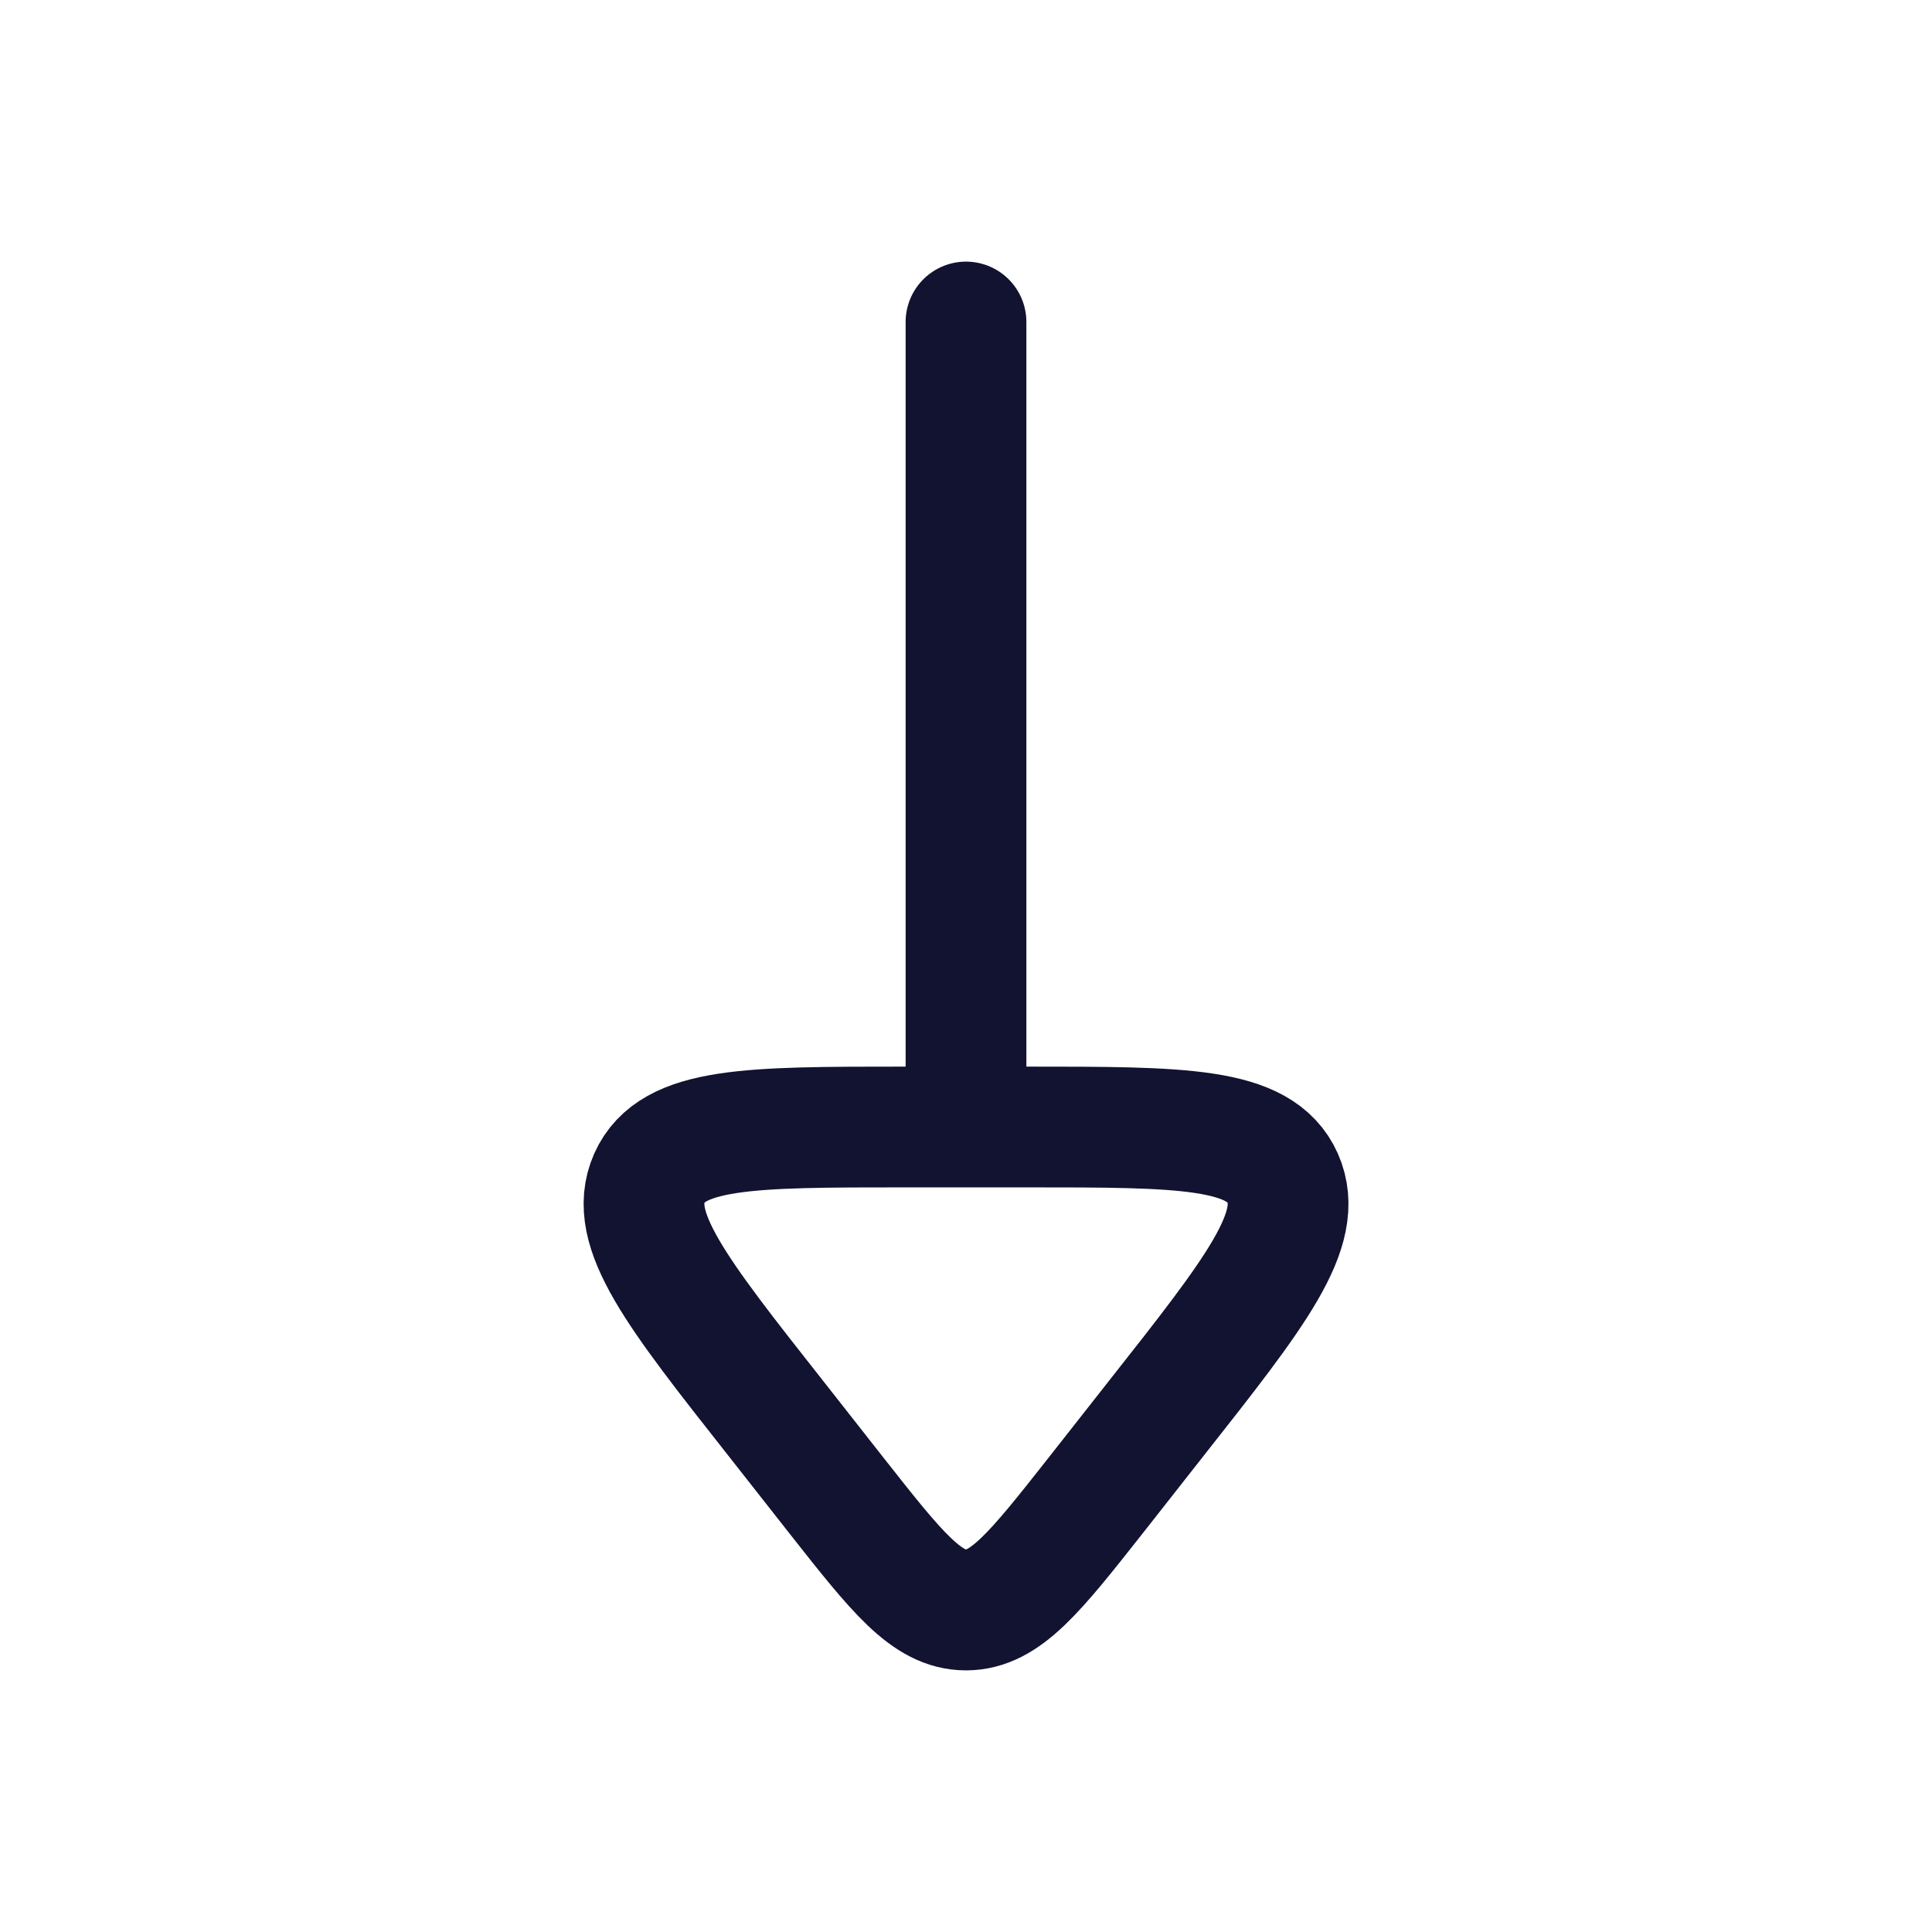
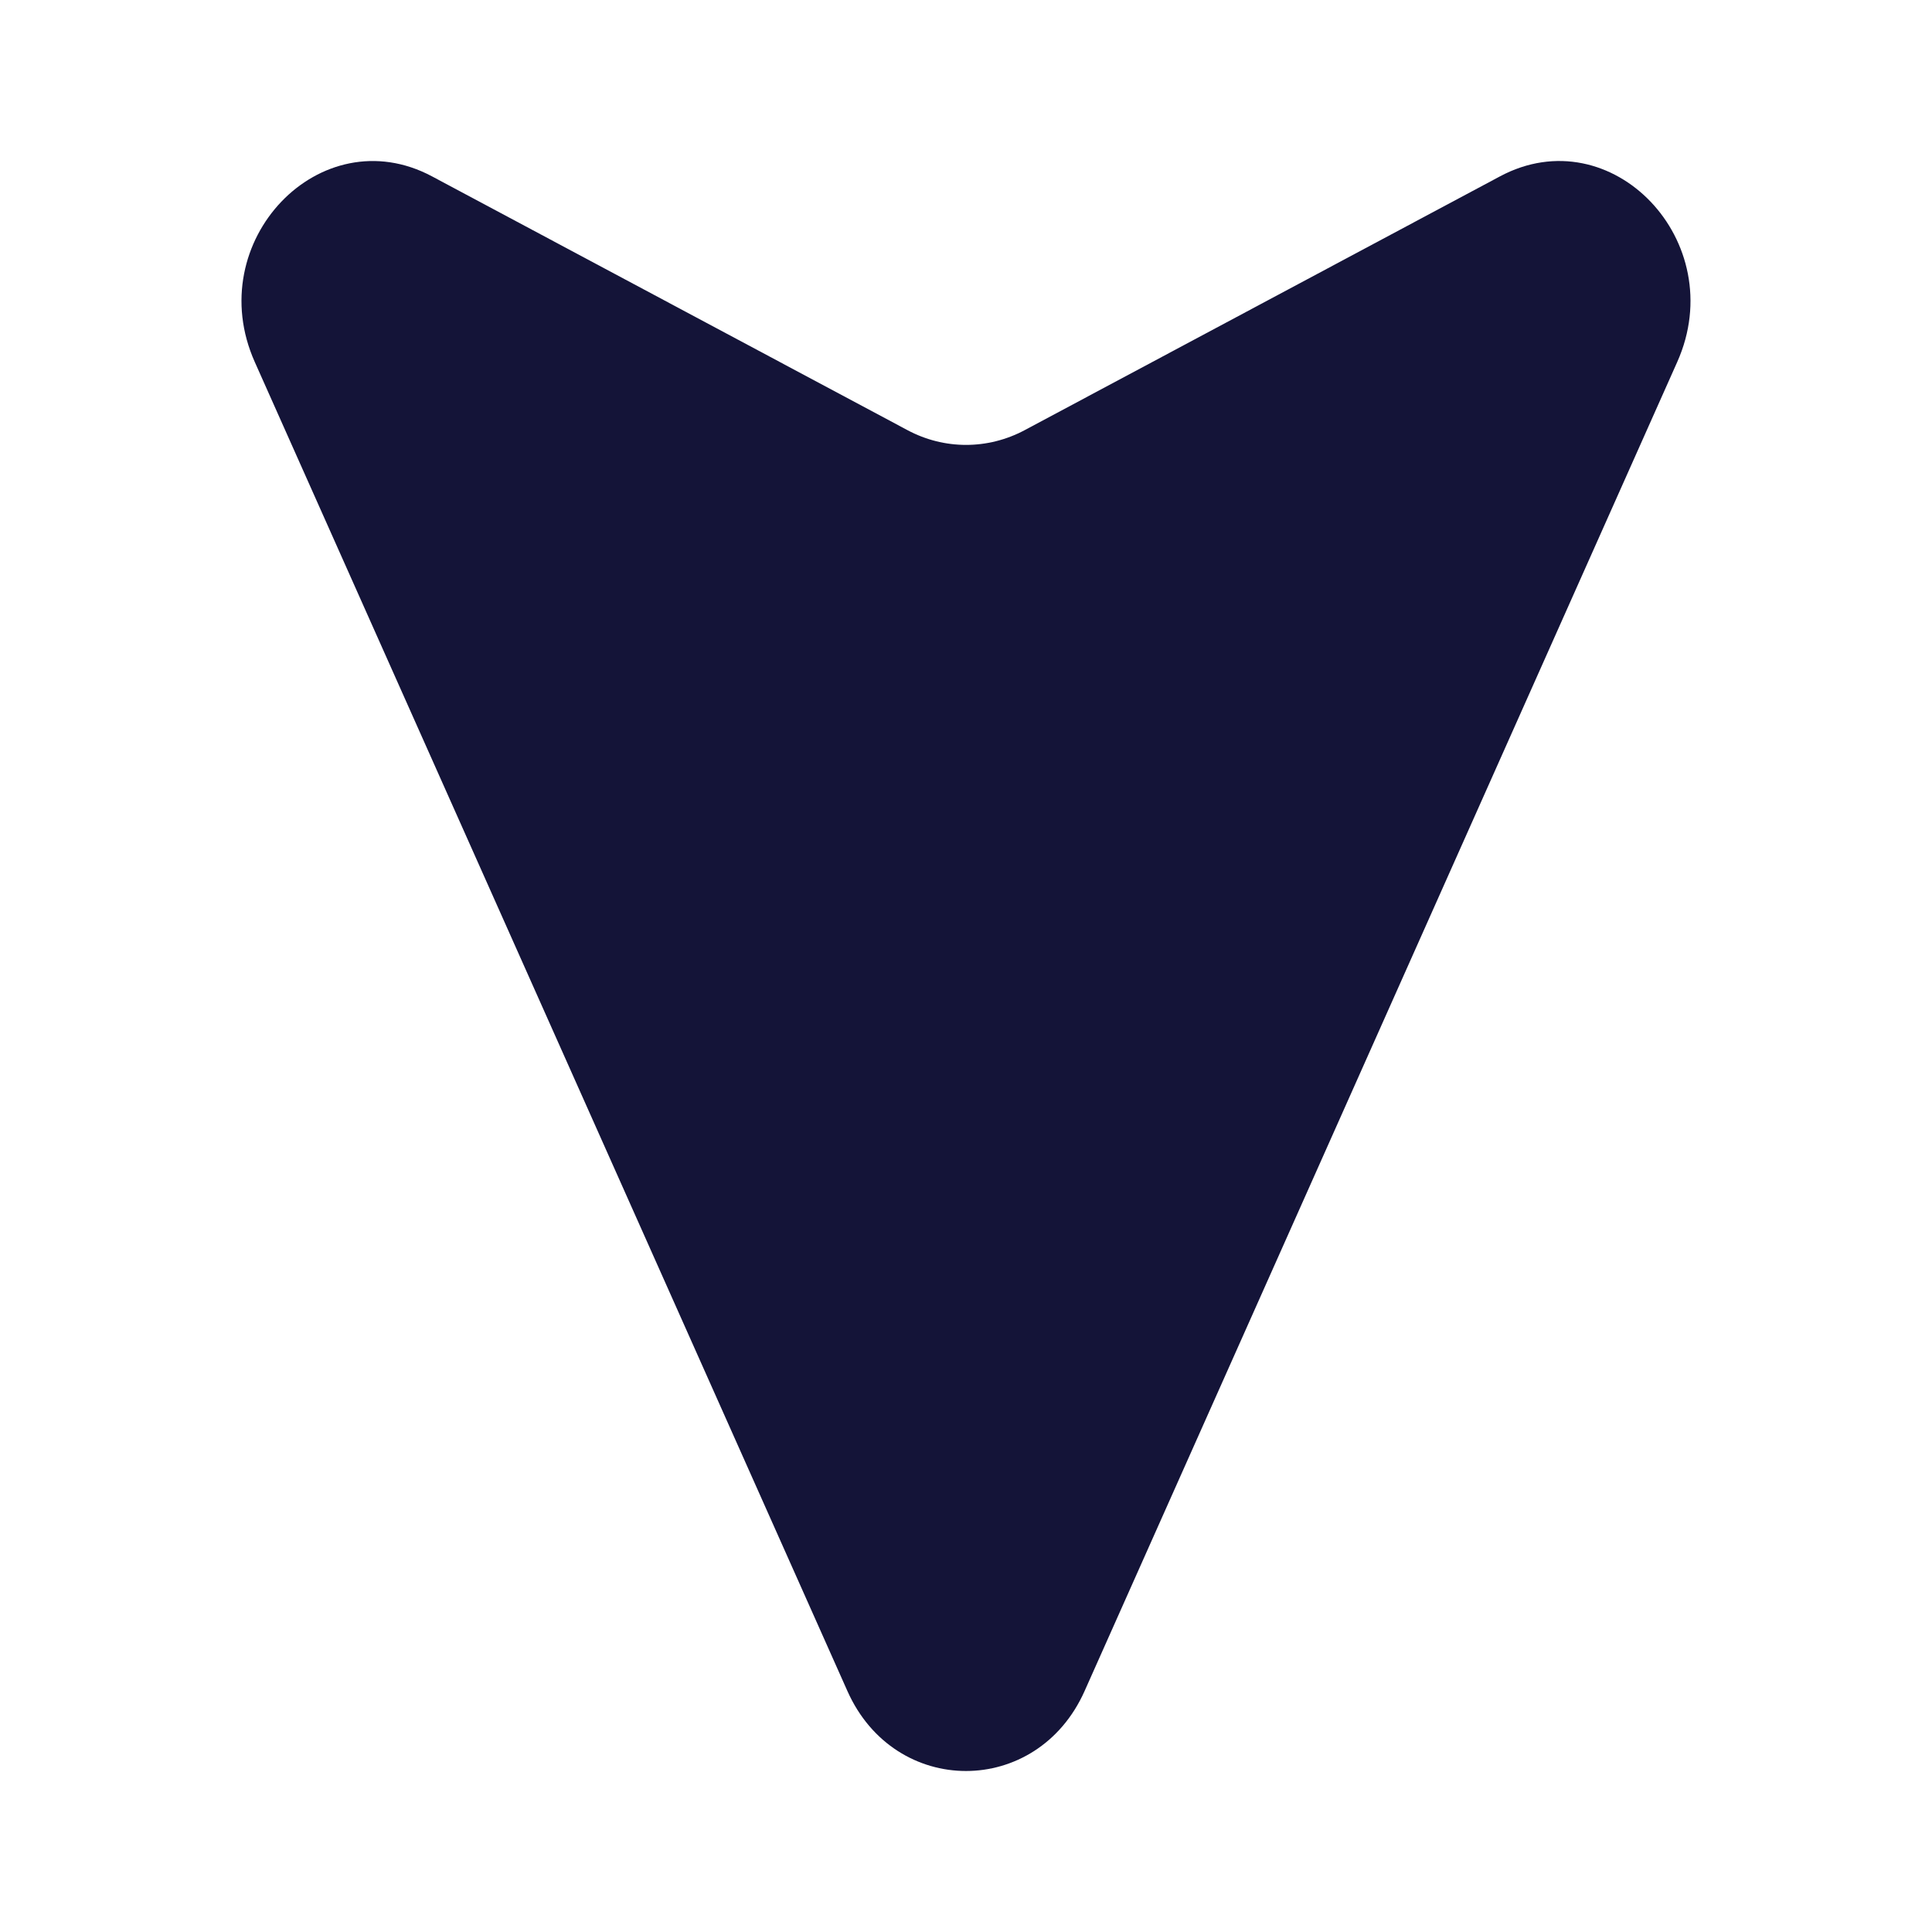
<svg xmlns="http://www.w3.org/2000/svg" width="32" height="32" viewBox="0 0 24 24">
-   <path fill="none" stroke="hsl(240 47% 13%)" stroke-linecap="round" stroke-linejoin="round" stroke-width="1.5" d="m10.397 18.586l-.76-.967c-1.234-1.565-1.851-2.348-1.57-2.984C8.35 14 9.312 14 11.24 14h1.522c1.927 0 2.89 0 3.172.635c.281.636-.336 1.419-1.57 2.984l-.76.967C12.86 19.529 12.489 20 12 20s-.86-.471-1.603-1.414M12 14V4" color="currentColor" />
+   <path fill="hsl(240 47% 15%)" d="m3.165 4.497l7.362 16.51c.59 1.324 2.355 1.324 2.946 0l7.362-16.51c.667-1.495-.814-3.047-2.202-2.306L12.73 5.343c-.459.245-1 .245-1.458 0L5.367 2.191c-1.388-.74-2.87.81-2.202 2.306" />
</svg>
